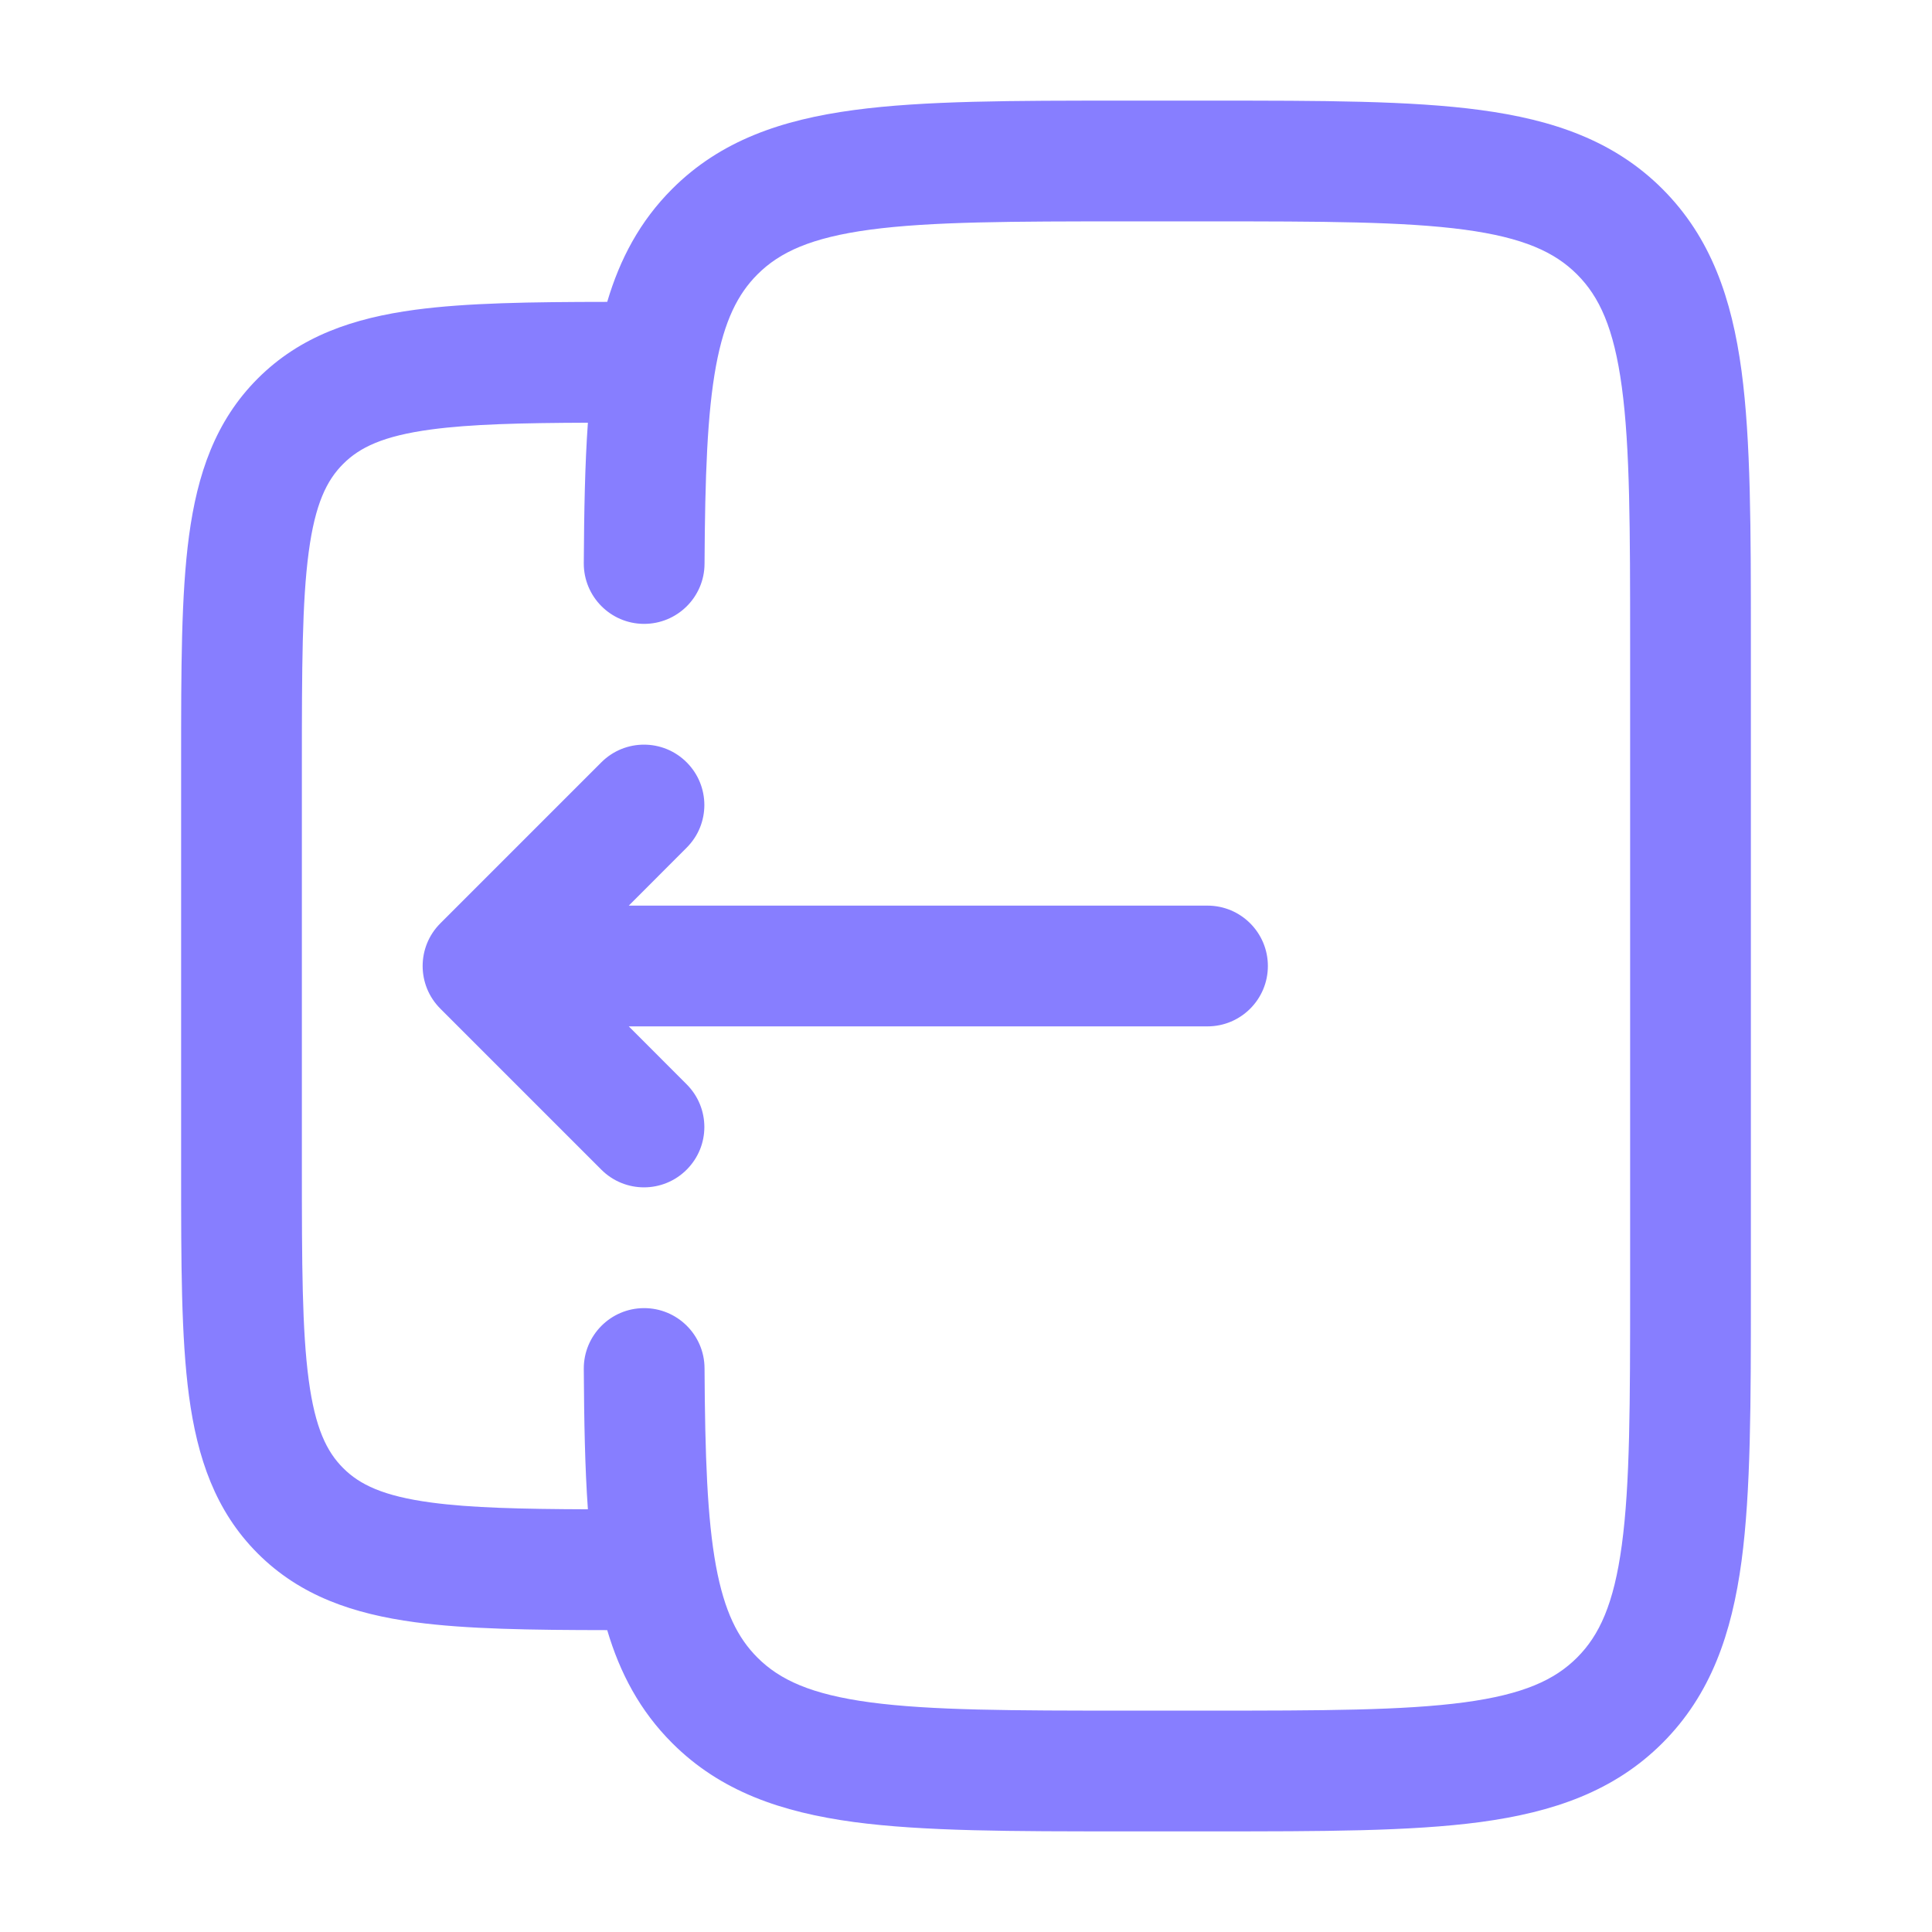
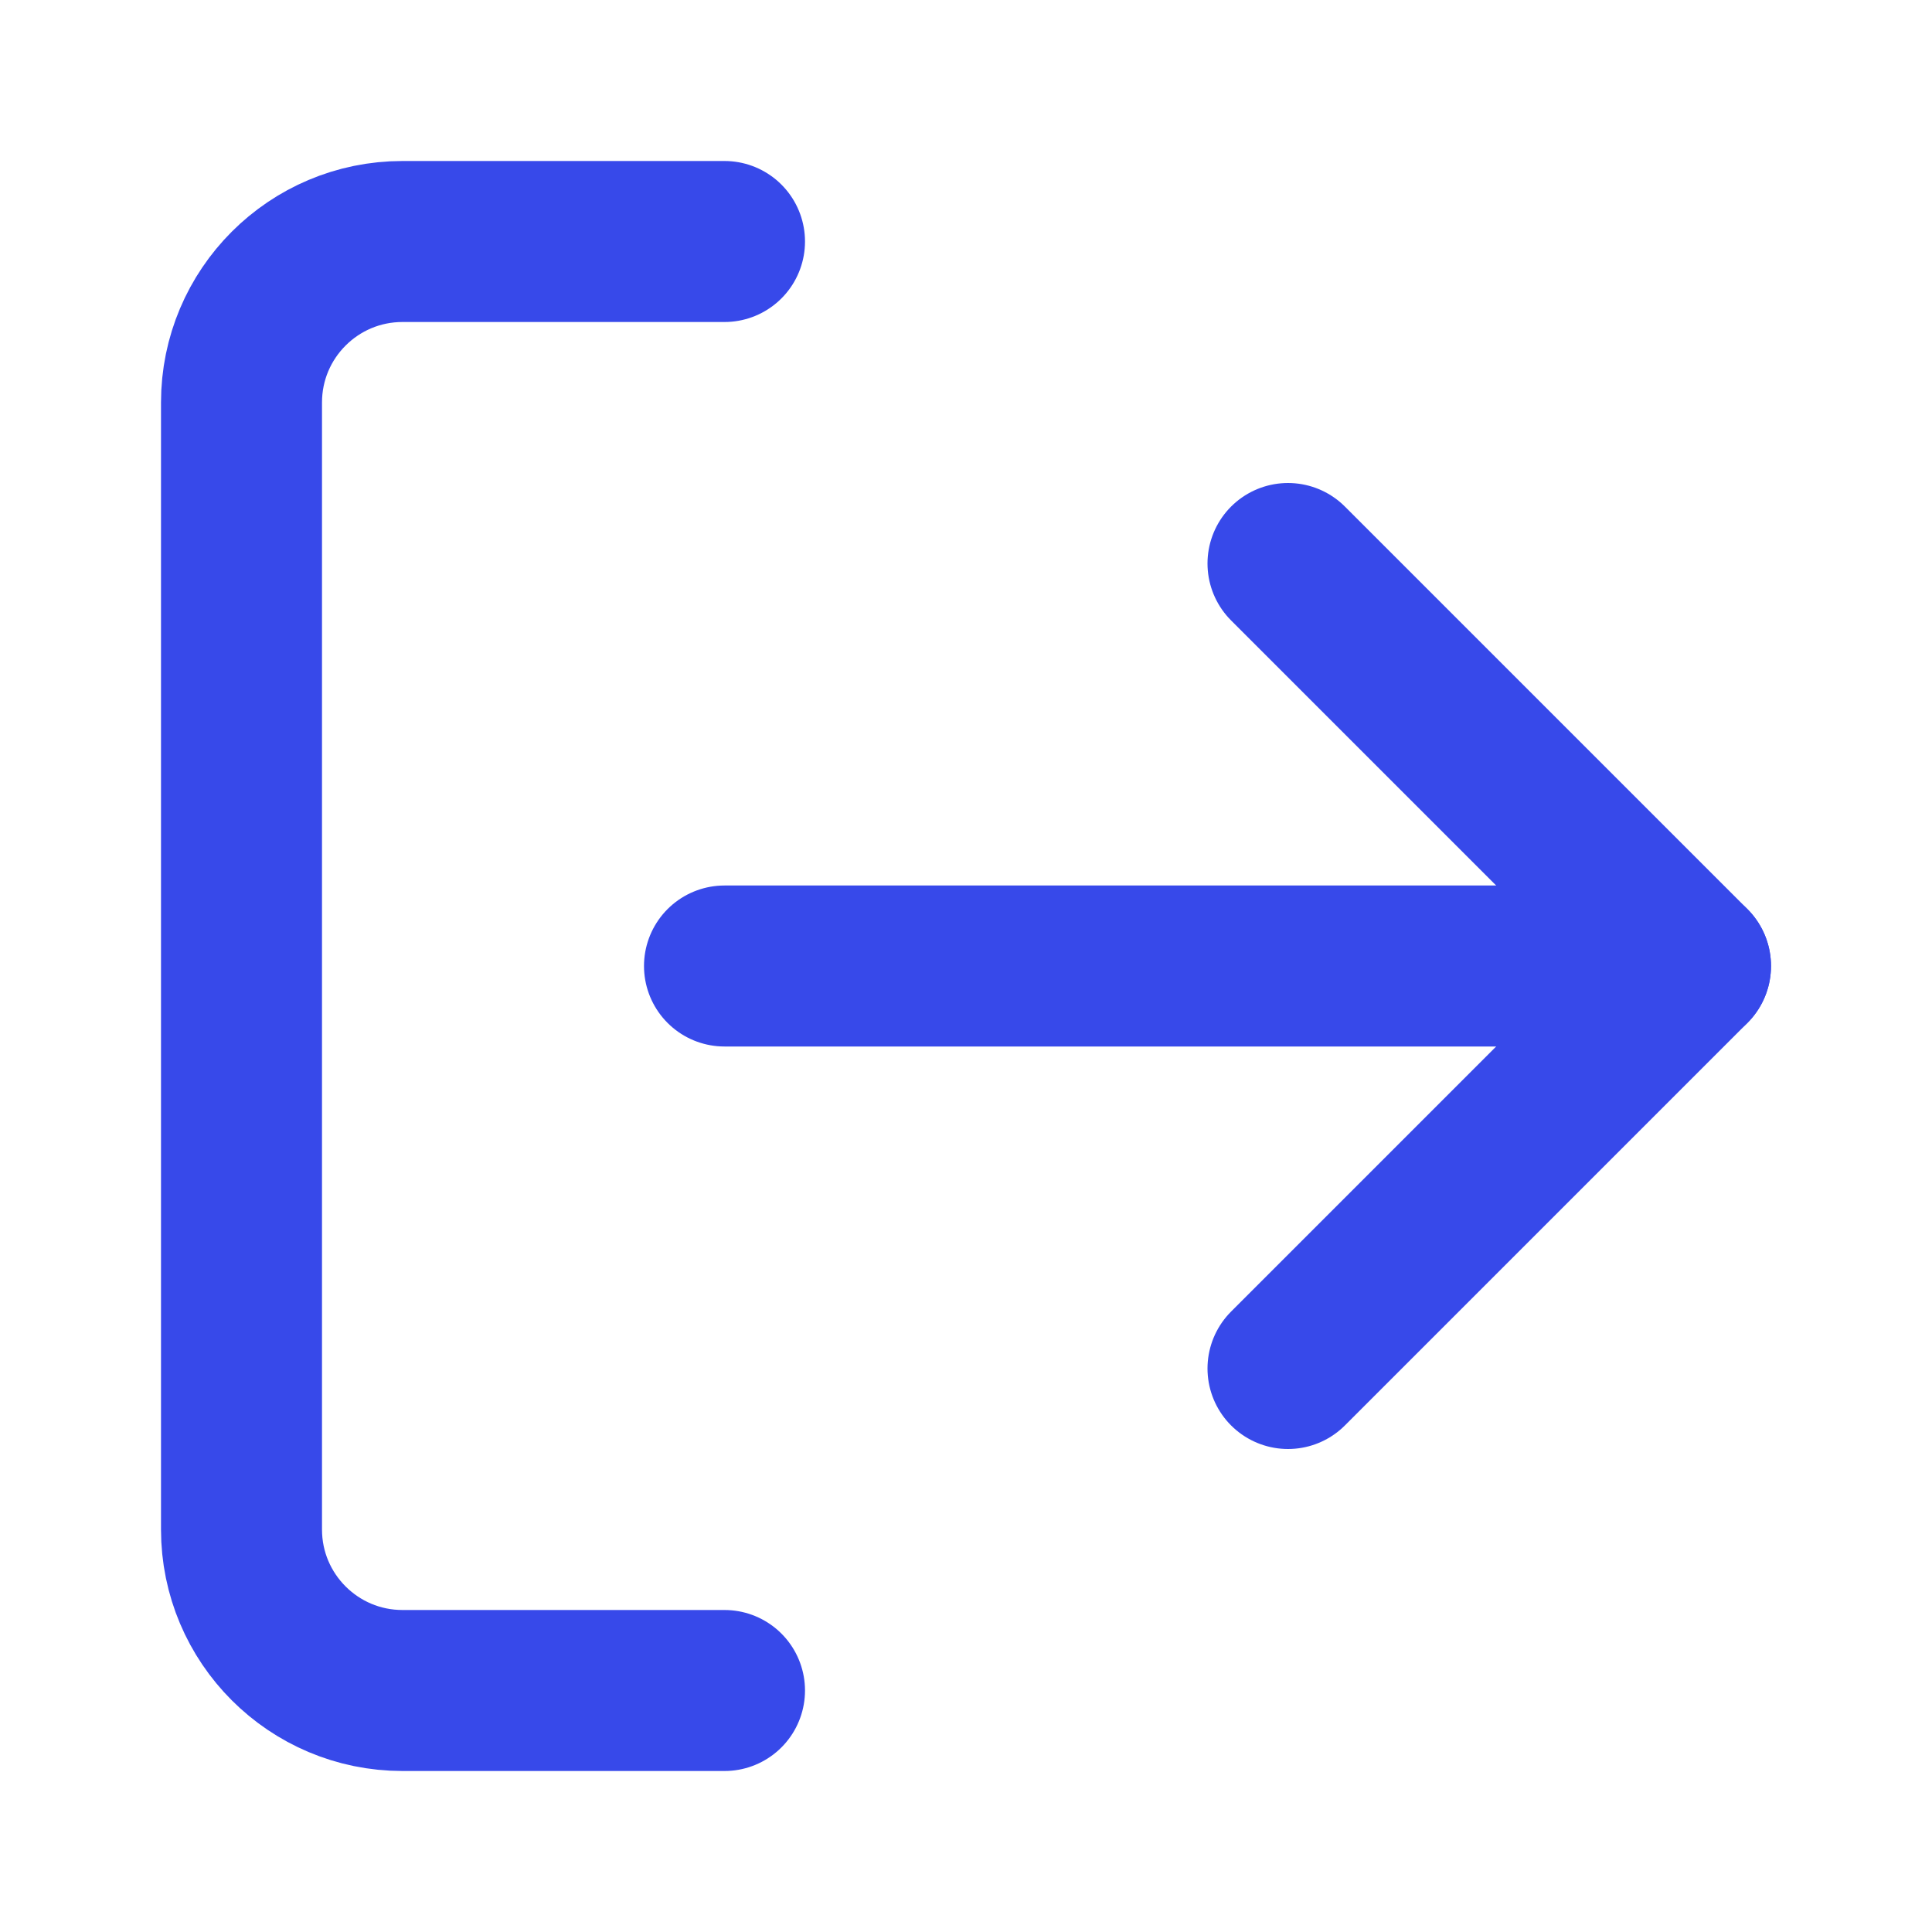
- <svg xmlns="http://www.w3.org/2000/svg" width="24" height="24" viewBox="0 0 24 24" fill="none">
-   <path d="M5.47 12.53C5.177 12.237 5.177 11.763 5.47 11.47L7.47 9.47C7.763 9.177 8.237 9.177 8.53 9.47C8.823 9.763 8.823 10.237 8.53 10.53L7.811 11.25L15 11.25C15.414 11.25 15.75 11.586 15.75 12C15.75 12.414 15.414 12.75 15 12.75L7.811 12.75L8.53 13.47C8.823 13.763 8.823 14.237 8.53 14.53C8.237 14.823 7.763 14.823 7.47 14.53L5.47 12.53Z" fill="#877EFF" />
-   <path fill-rule="evenodd" clip-rule="evenodd" d="M13.945 1.25H15.055C16.423 1.25 17.525 1.25 18.392 1.367C19.292 1.488 20.05 1.746 20.652 2.348C21.254 2.95 21.513 3.708 21.634 4.608C21.75 5.475 21.75 6.578 21.75 7.945V16.055C21.75 17.422 21.75 18.525 21.634 19.392C21.513 20.292 21.254 21.05 20.652 21.652C20.05 22.254 19.292 22.512 18.392 22.634C17.525 22.75 16.423 22.75 15.055 22.75H13.945C12.578 22.75 11.475 22.75 10.608 22.634C9.708 22.512 8.95 22.254 8.349 21.652C7.95 21.253 7.701 20.784 7.543 20.25C6.592 20.249 5.799 20.238 5.157 20.152C4.393 20.049 3.731 19.827 3.202 19.298C2.673 18.769 2.451 18.107 2.348 17.343C2.25 16.612 2.25 15.687 2.25 14.554V9.446C2.25 8.313 2.25 7.388 2.348 6.657C2.451 5.893 2.673 5.231 3.202 4.702C3.731 4.173 4.393 3.951 5.157 3.848C5.799 3.762 6.592 3.751 7.543 3.75C7.701 3.216 7.95 2.747 8.349 2.348C8.95 1.746 9.708 1.488 10.608 1.367C11.475 1.25 12.578 1.25 13.945 1.25ZM7.252 17.004C7.256 17.649 7.266 18.229 7.303 18.749C6.468 18.746 5.848 18.731 5.357 18.665C4.759 18.585 4.466 18.441 4.263 18.237C4.059 18.034 3.915 17.741 3.835 17.143C3.752 16.524 3.75 15.7 3.75 14.5V9.5C3.75 8.3 3.752 7.476 3.835 6.857C3.915 6.259 4.059 5.966 4.263 5.763C4.466 5.559 4.759 5.415 5.357 5.335C5.848 5.269 6.468 5.254 7.303 5.251C7.266 5.771 7.256 6.351 7.252 6.996C7.25 7.41 7.584 7.748 7.998 7.75C8.412 7.752 8.75 7.418 8.752 7.004C8.758 5.911 8.786 5.136 8.894 4.547C8.999 3.981 9.166 3.652 9.409 3.409C9.686 3.132 10.075 2.952 10.808 2.853C11.564 2.752 12.565 2.75 14 2.75H15C16.436 2.75 17.437 2.752 18.192 2.853C18.926 2.952 19.314 3.132 19.591 3.409C19.868 3.686 20.048 4.074 20.147 4.808C20.249 5.563 20.25 6.565 20.25 8V16C20.25 17.435 20.249 18.436 20.147 19.192C20.048 19.926 19.868 20.314 19.591 20.591C19.314 20.868 18.926 21.048 18.192 21.147C17.437 21.248 16.436 21.25 15 21.25H14C12.565 21.25 11.564 21.248 10.808 21.147C10.075 21.048 9.686 20.868 9.409 20.591C9.166 20.348 8.999 20.02 8.894 19.453C8.786 18.864 8.758 18.089 8.752 16.996C8.75 16.582 8.412 16.248 7.998 16.25C7.584 16.252 7.25 16.59 7.252 17.004Z" fill="#877EFF" />
+ <svg xmlns="http://www.w3.org/2000/svg" width="24" height="24" viewBox="0 0 24 24" fill="none" stroke="#3749ea" stroke-width="2" stroke-linecap="round" stroke-linejoin="round" class="lucide lucide-log-out">
+   <path d="M9 21H5a2 2 0 0 1-2-2V5a2 2 0 0 1 2-2h4" />
+   <polyline points="16 17 21 12 16 7" />
+   <line x1="21" x2="9" y1="12" y2="12" />
</svg>
